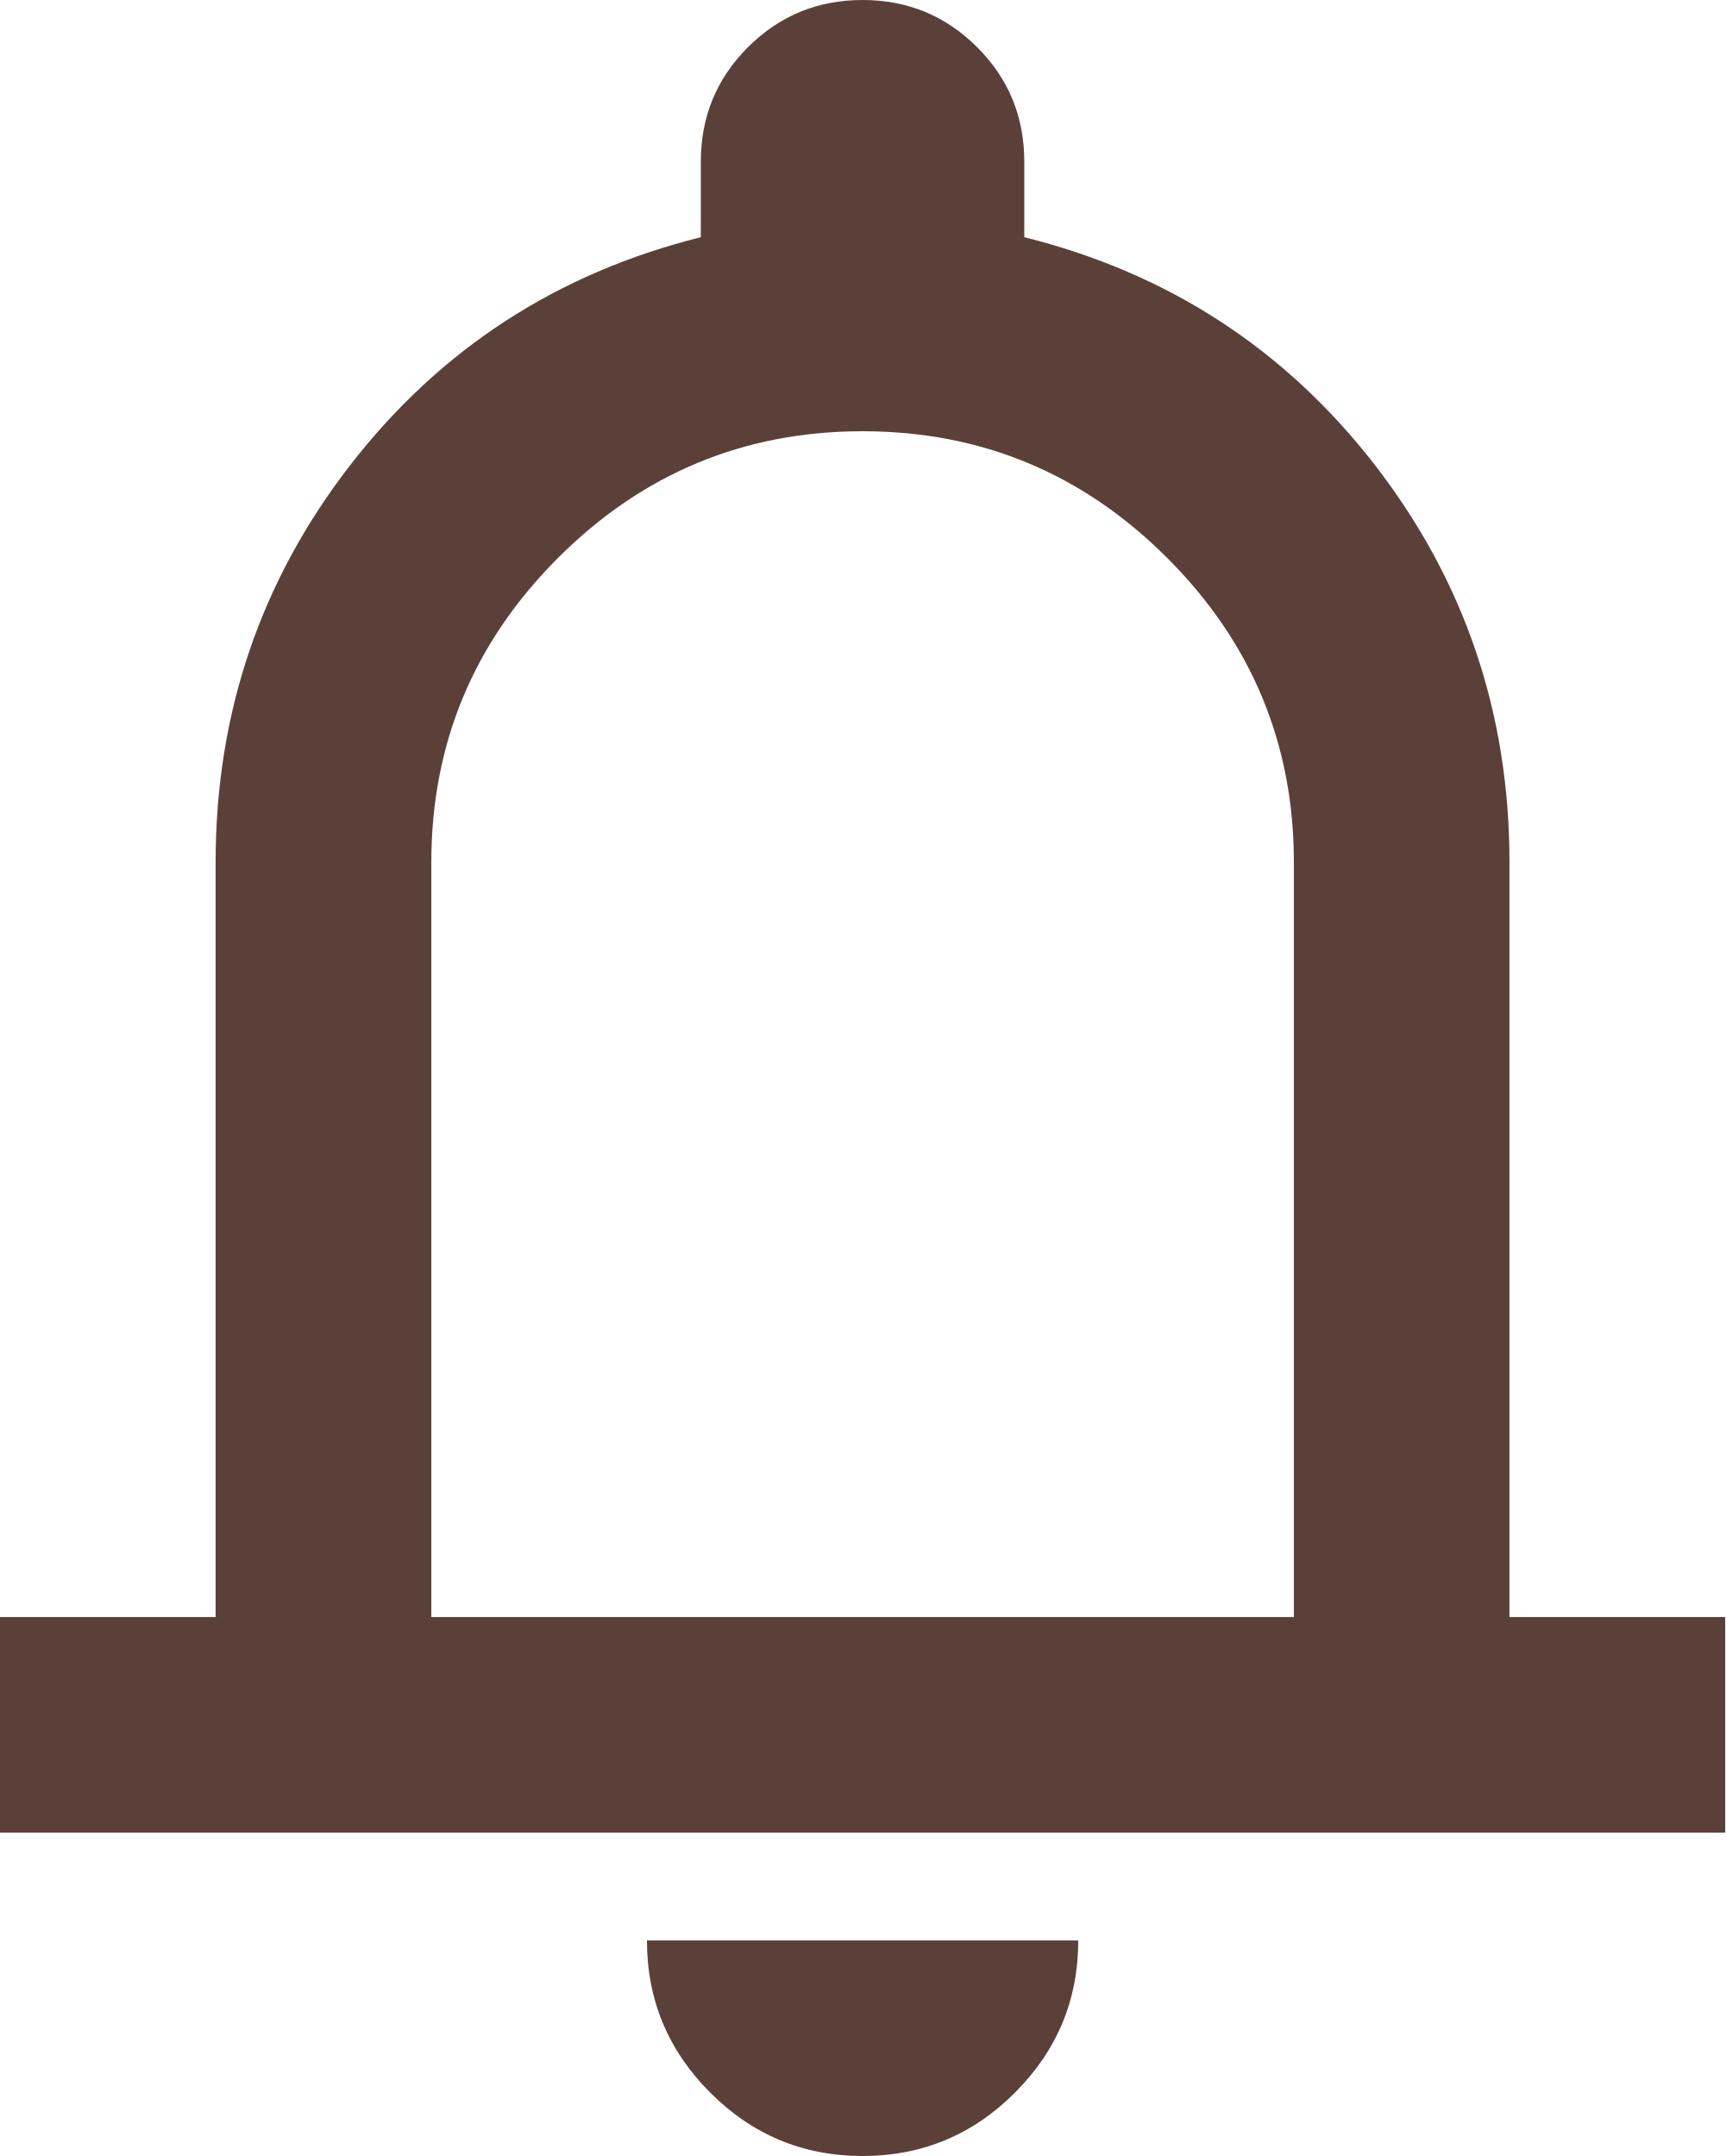
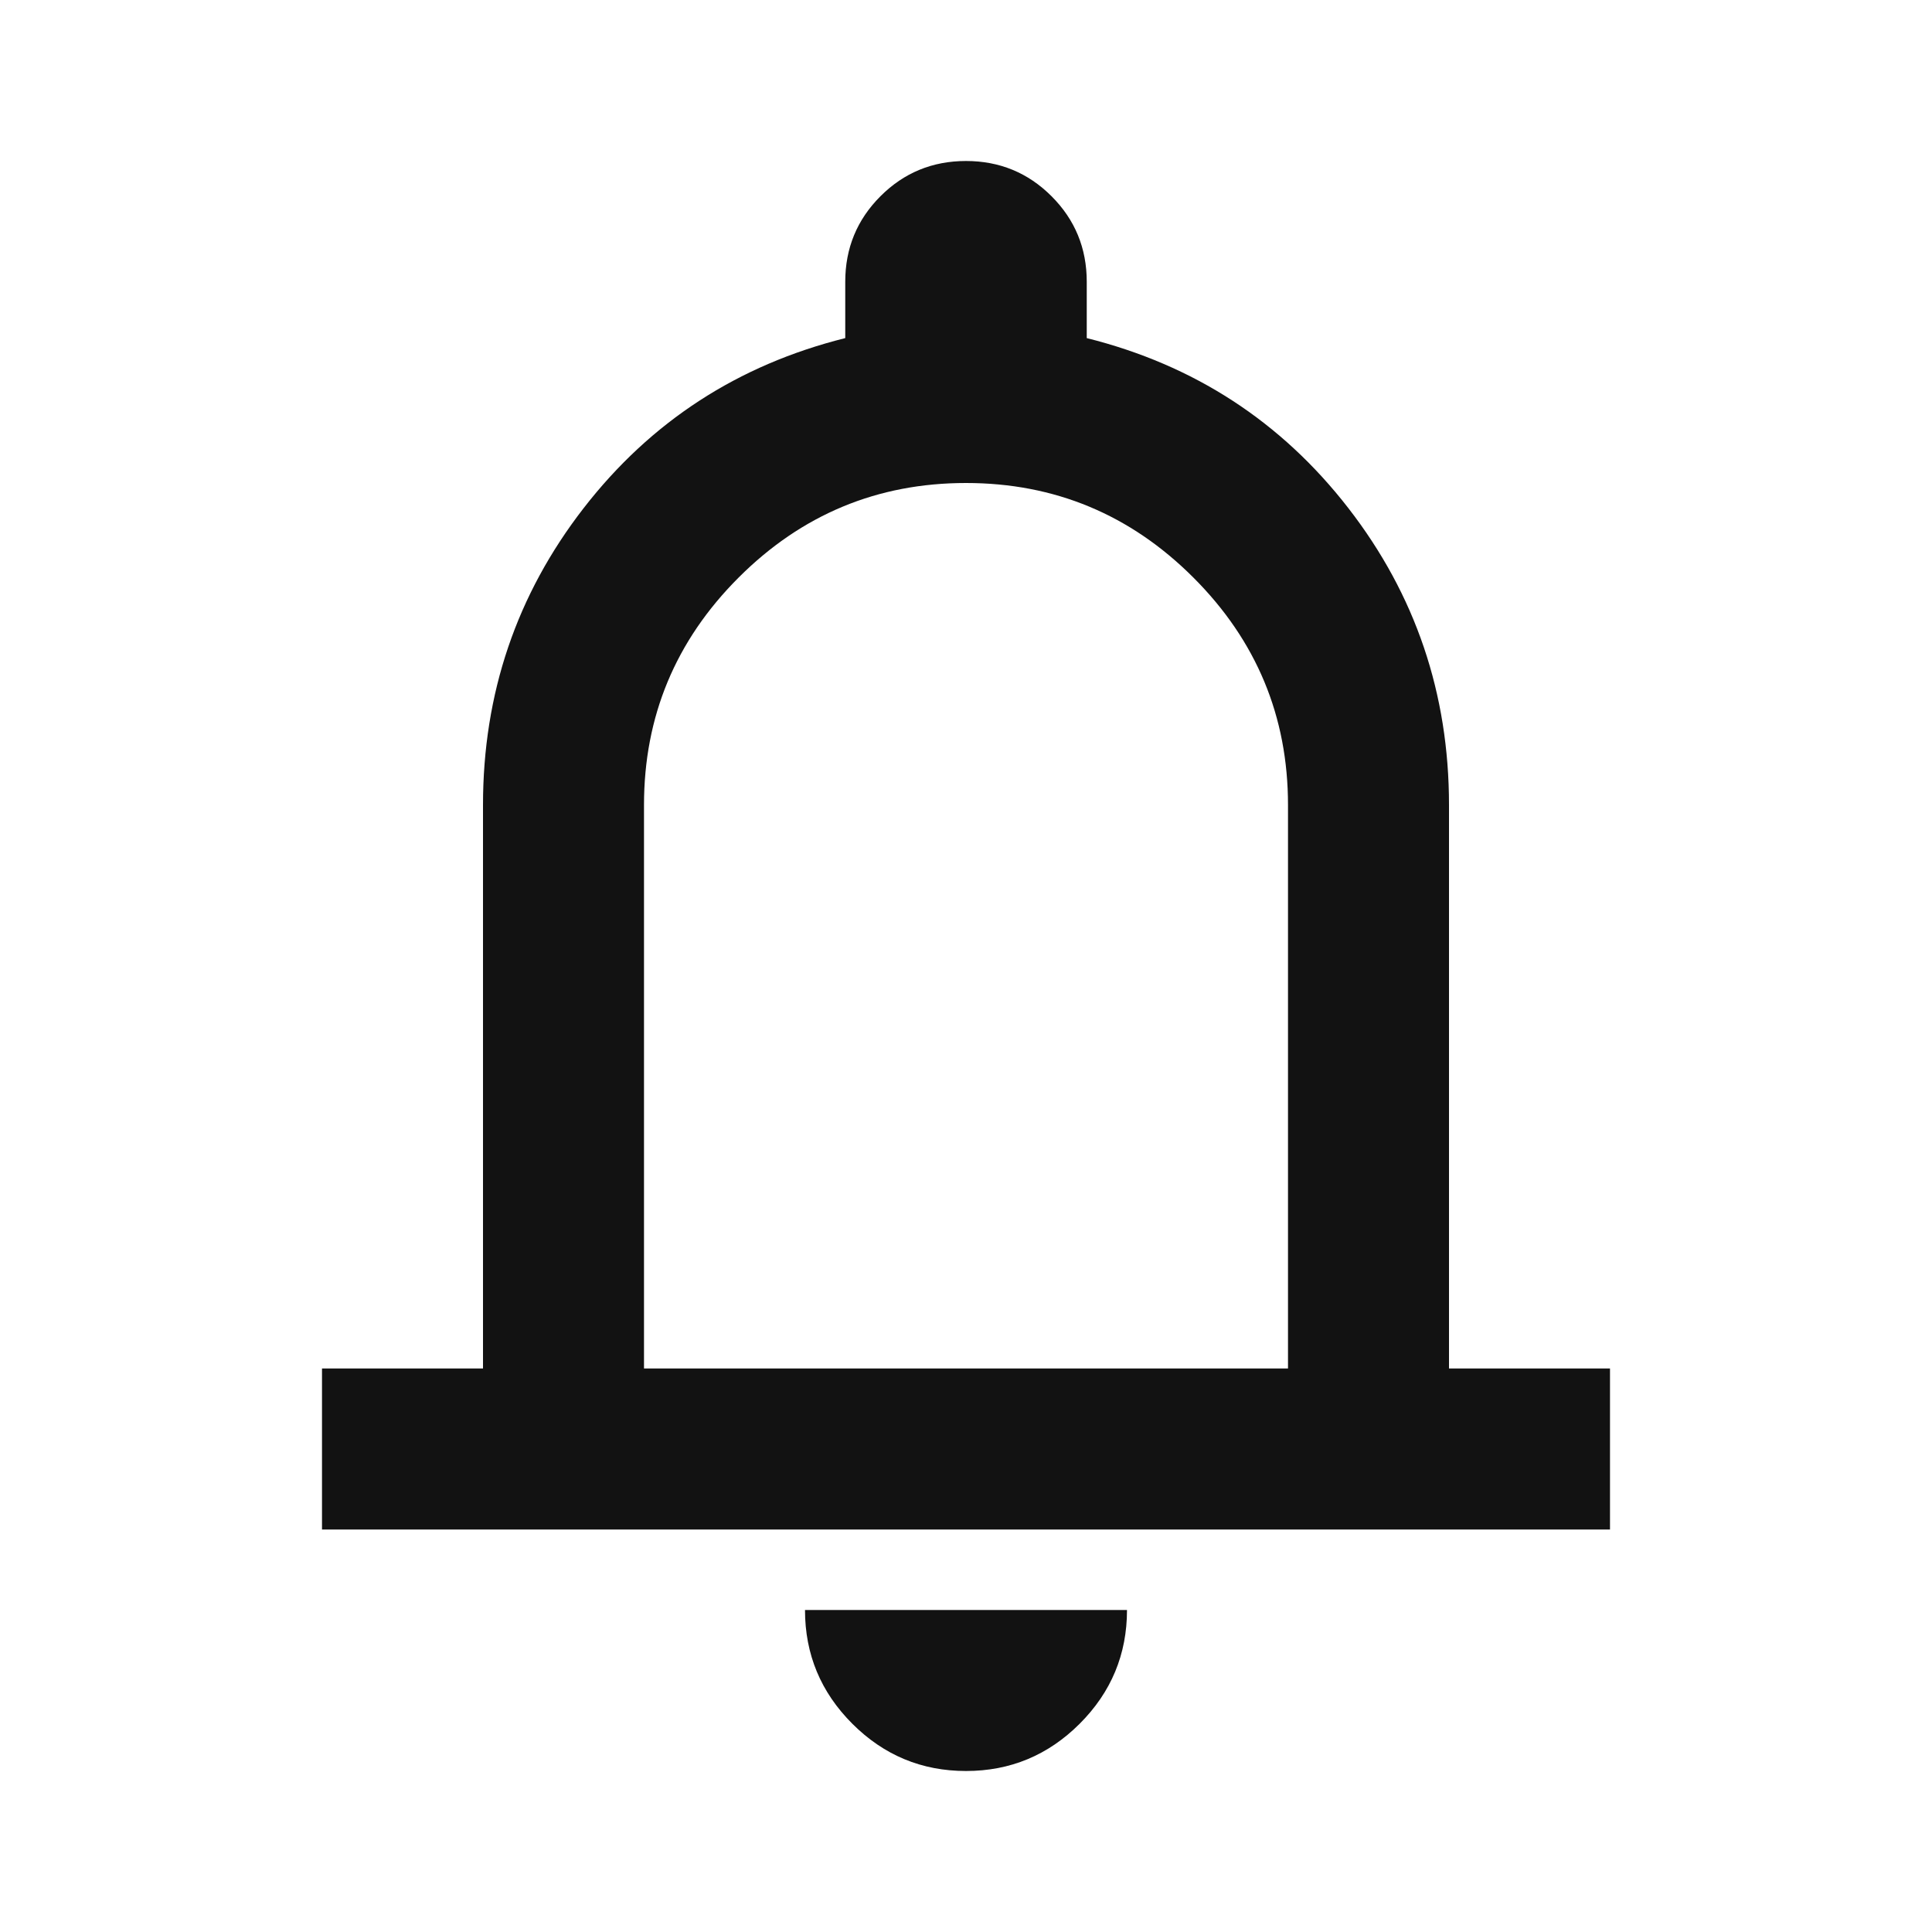
- <svg xmlns="http://www.w3.org/2000/svg" preserveAspectRatio="none" overflow="visible" style="display: block;" width="14.667" height="18.333" viewBox="0 0 14.667 18.333" fill="none">
-   <g id="Container">
-     <path id="Icon" d="M0 15.583V13.75H1.833V7.333C1.833 6.065 2.215 4.939 2.979 3.953C3.743 2.968 4.736 2.322 5.958 2.017V1.375C5.958 0.993 6.092 0.668 6.359 0.401C6.627 0.134 6.951 0 7.333 0C7.715 0 8.04 0.134 8.307 0.401C8.575 0.668 8.708 0.993 8.708 1.375V2.017C9.931 2.322 10.924 2.968 11.688 3.953C12.451 4.939 12.833 6.065 12.833 7.333V13.75H14.667V15.583H0V15.583M7.333 8.708V8.708V8.708V8.708V8.708V8.708V8.708V8.708V8.708M7.333 18.333C6.829 18.333 6.398 18.154 6.039 17.795C5.68 17.436 5.5 17.004 5.5 16.5H9.167C9.167 17.004 8.987 17.436 8.628 17.795C8.269 18.154 7.838 18.333 7.333 18.333V18.333M3.667 13.75H11V7.333C11 6.325 10.641 5.462 9.923 4.744C9.205 4.026 8.342 3.667 7.333 3.667C6.325 3.667 5.462 4.026 4.744 4.744C4.026 5.462 3.667 6.325 3.667 7.333V13.75V13.75" fill="#5B403A" />
-   </g>
+ <svg xmlns="http://www.w3.org/2000/svg" width="24" height="24" viewBox="0 -960 960 960">
+   <path fill="#121212" d="M160-200v-80h80v-280q0-83 50-147.5T420-792v-28q0-25 17.5-42.5T480-880q25 0 42.5 17.5T540-820v28q80 20 130 84.5T720-560v280h80v80H160Zm320-300Zm0 420q-33 0-56.5-23.5T400-160h160q0 33-23.5 56.5T480-80ZM320-280h320v-280q0-66-47-113t-113-47q-66 0-113 47t-47 113v280Z" />
</svg>
